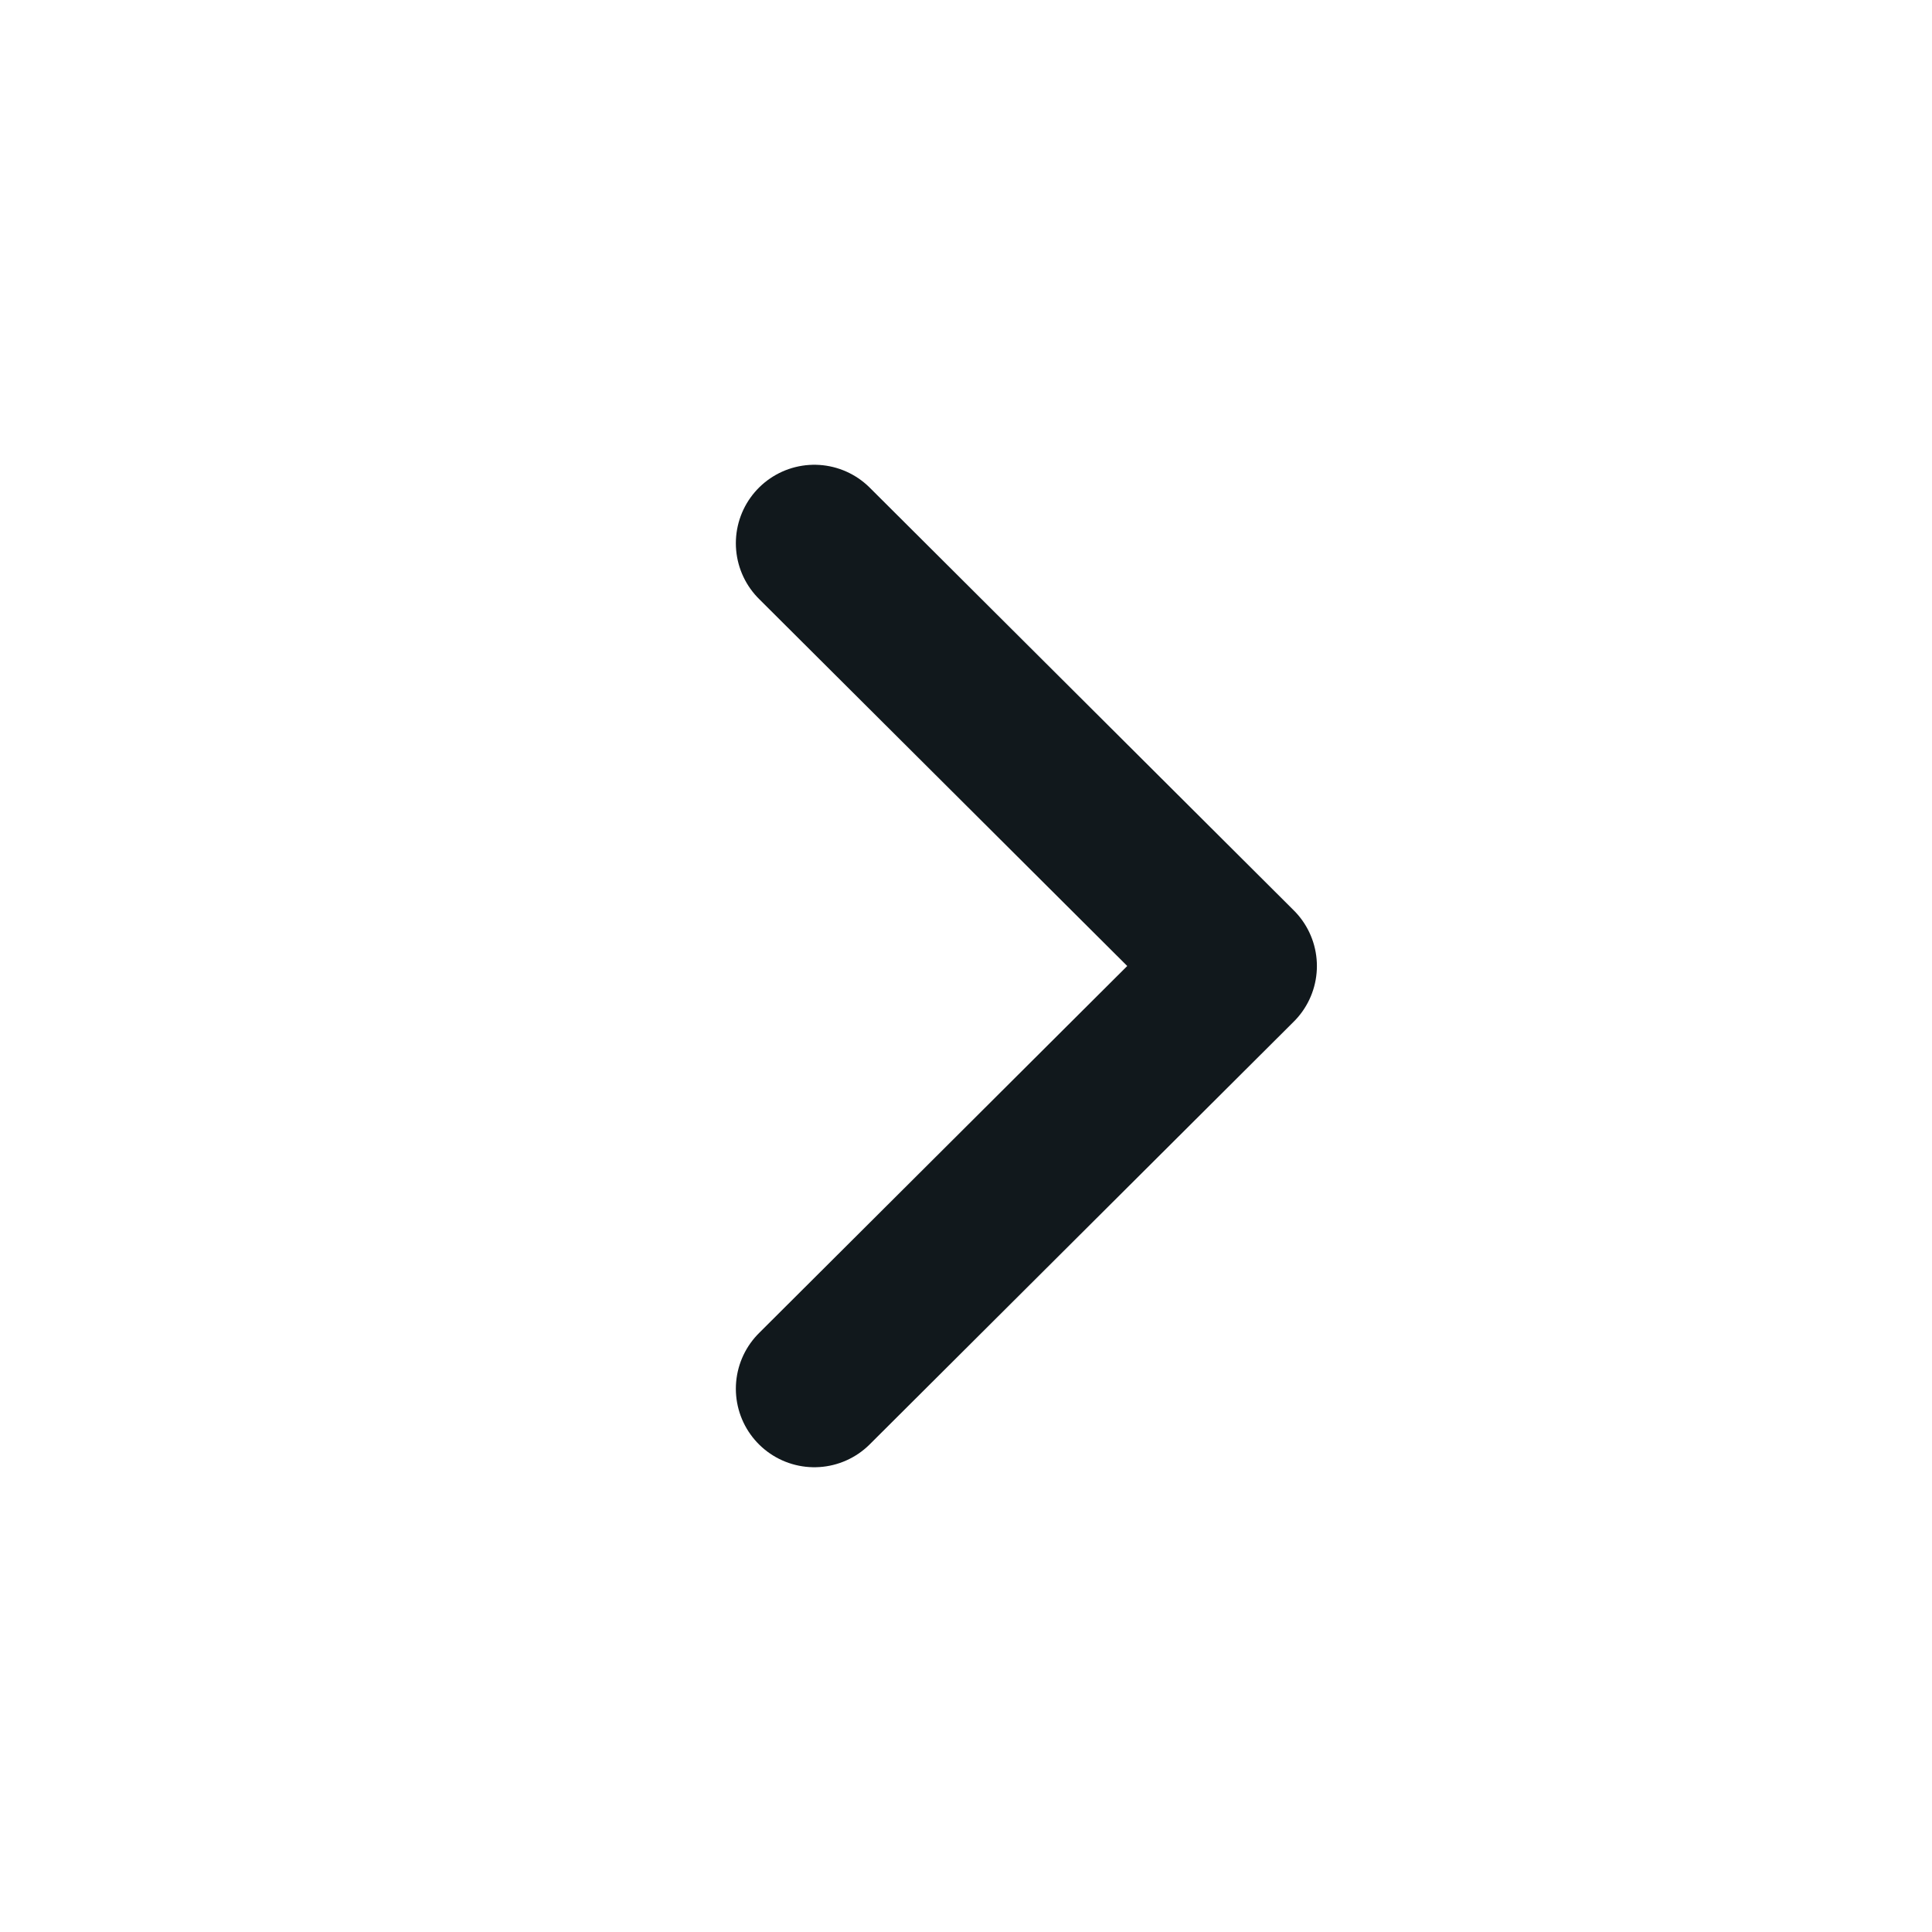
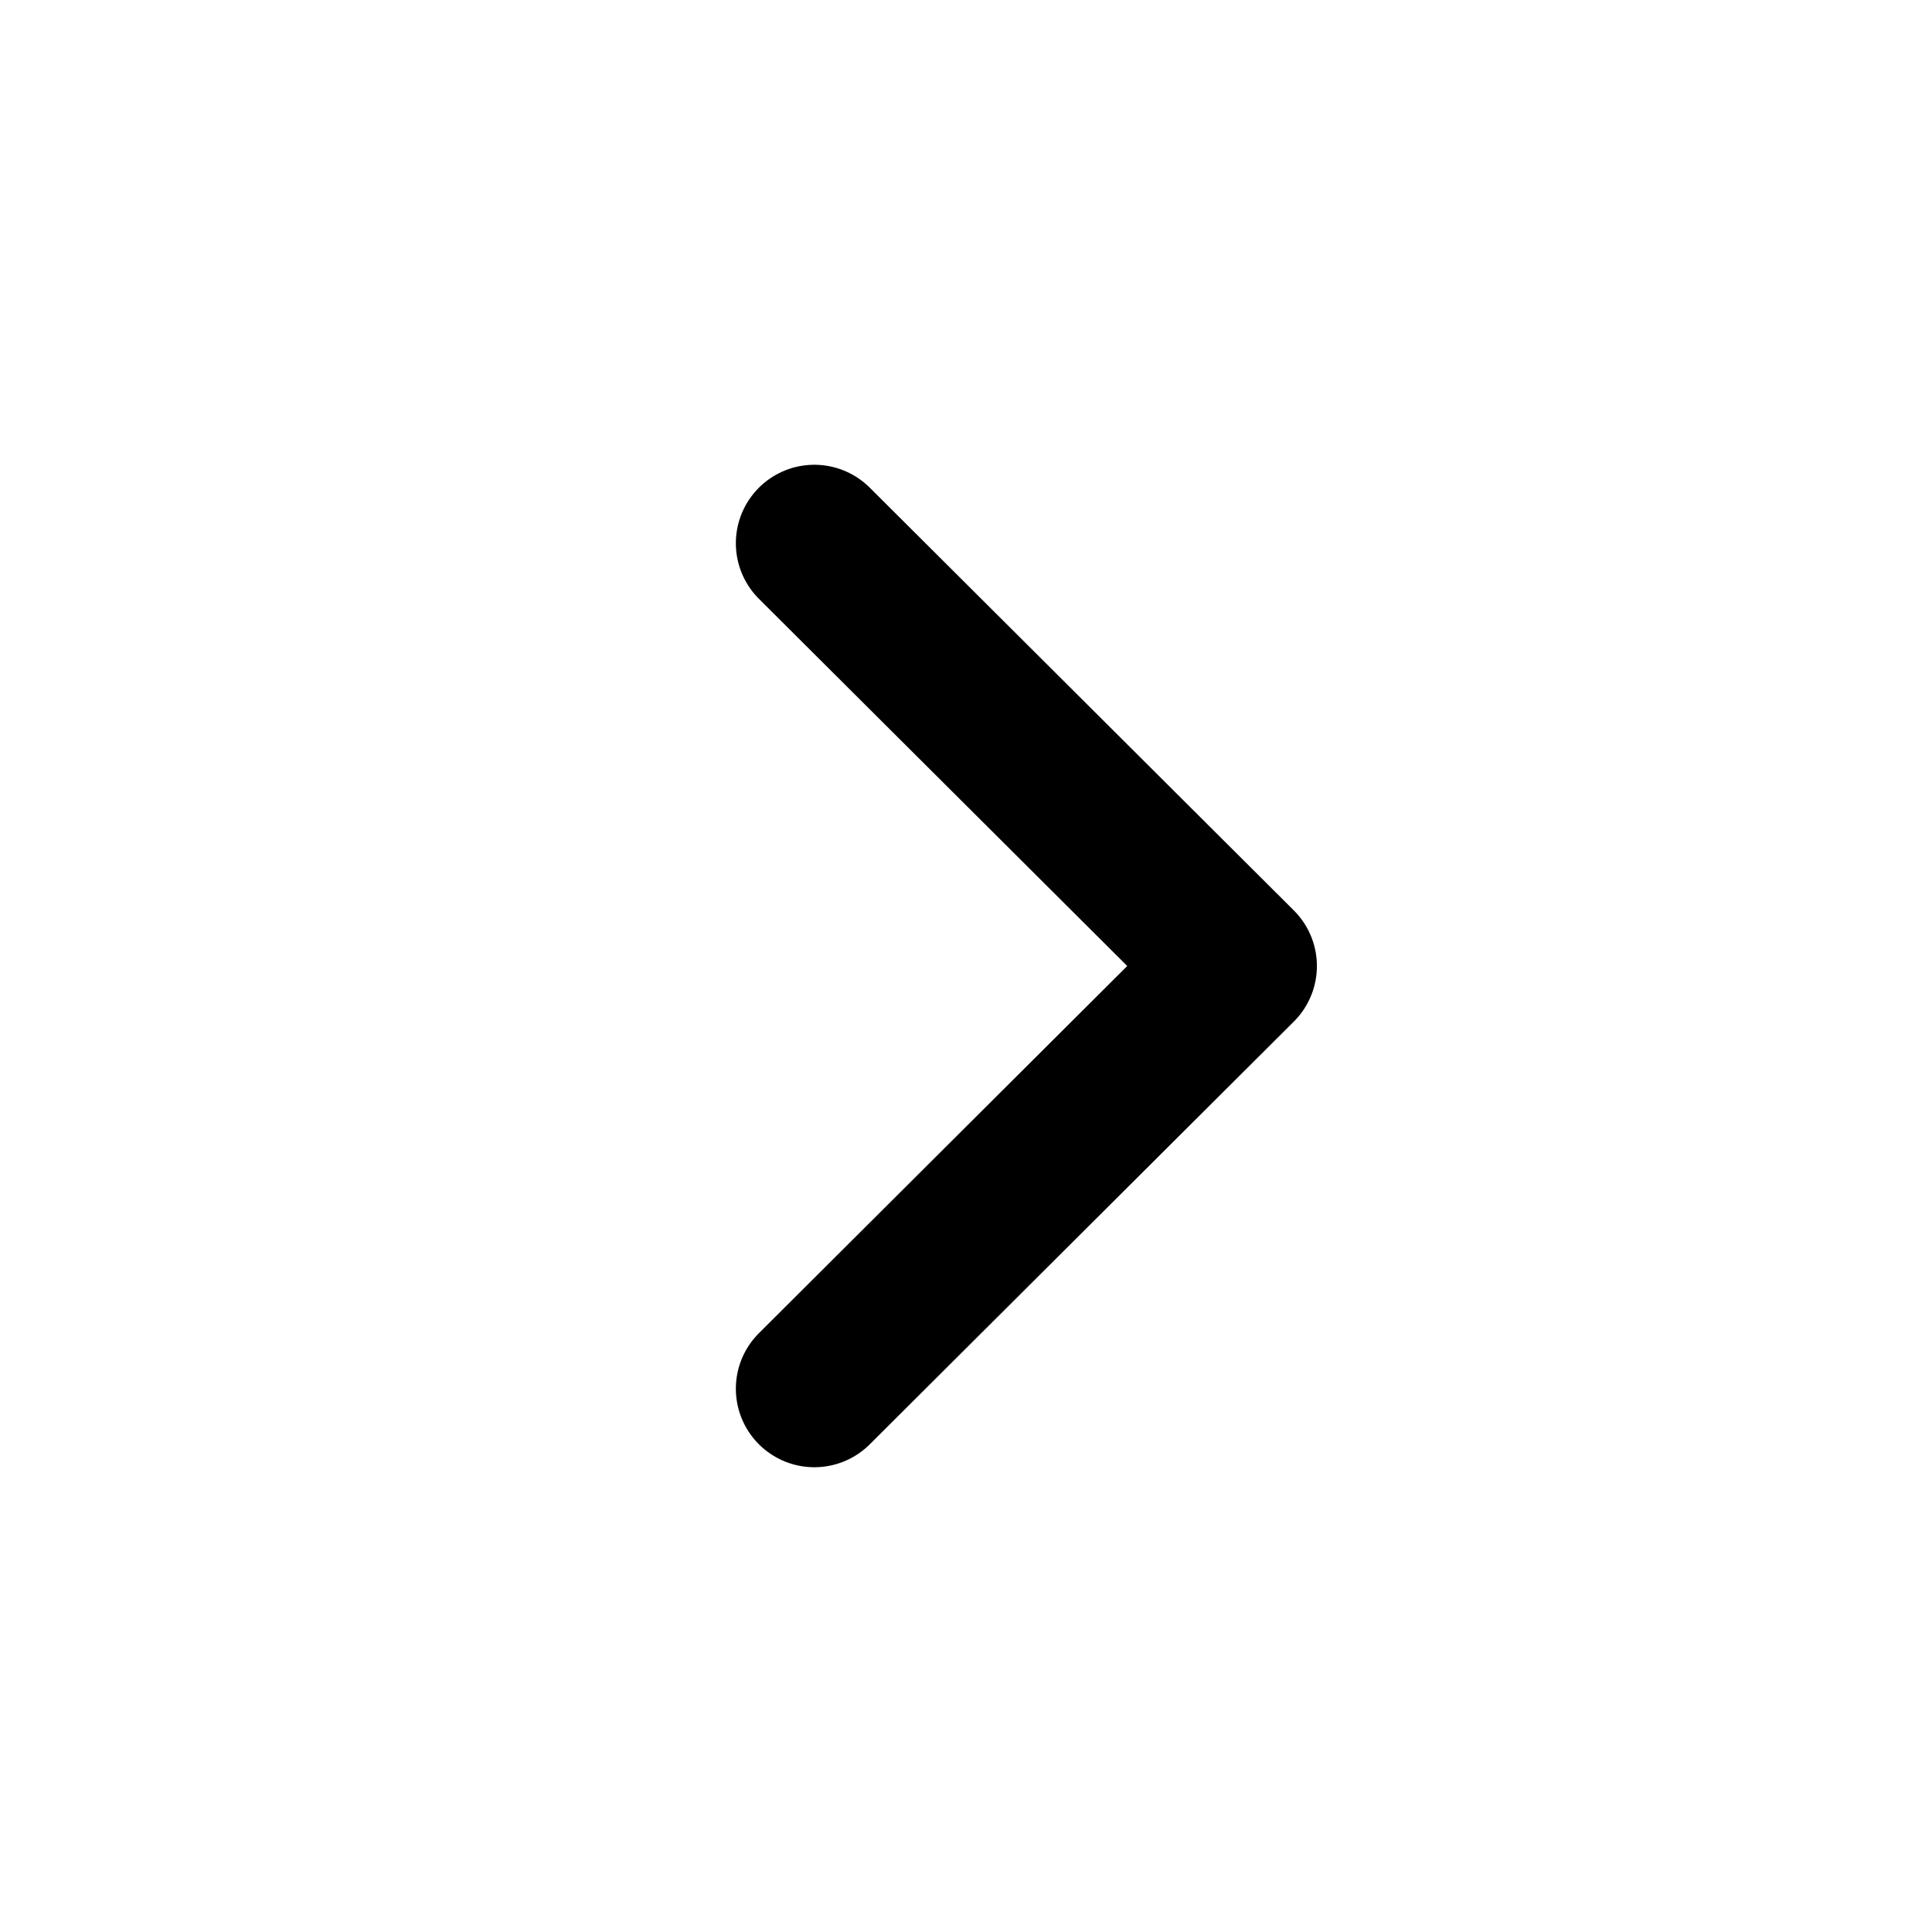
- <svg xmlns="http://www.w3.org/2000/svg" width="16" height="16" viewBox="0 0 16 16" fill="none">
+ <svg xmlns="http://www.w3.org/2000/svg" width="16" height="16" viewBox="0 0 16 16">
  <g id="icon/chevron right">
-     <path id="vector" d="M6.744 11.501L10.256 8L6.744 4.499" stroke="#11181C" stroke-width="1.3" stroke-linecap="round" stroke-linejoin="round" />
+     <path id="vector" d="M6.744 11.501L10.256 8L6.744 4.499" fill="none" stroke="currentColor" stroke-width="1.3" stroke-linecap="round" stroke-linejoin="round" />
  </g>
</svg>
